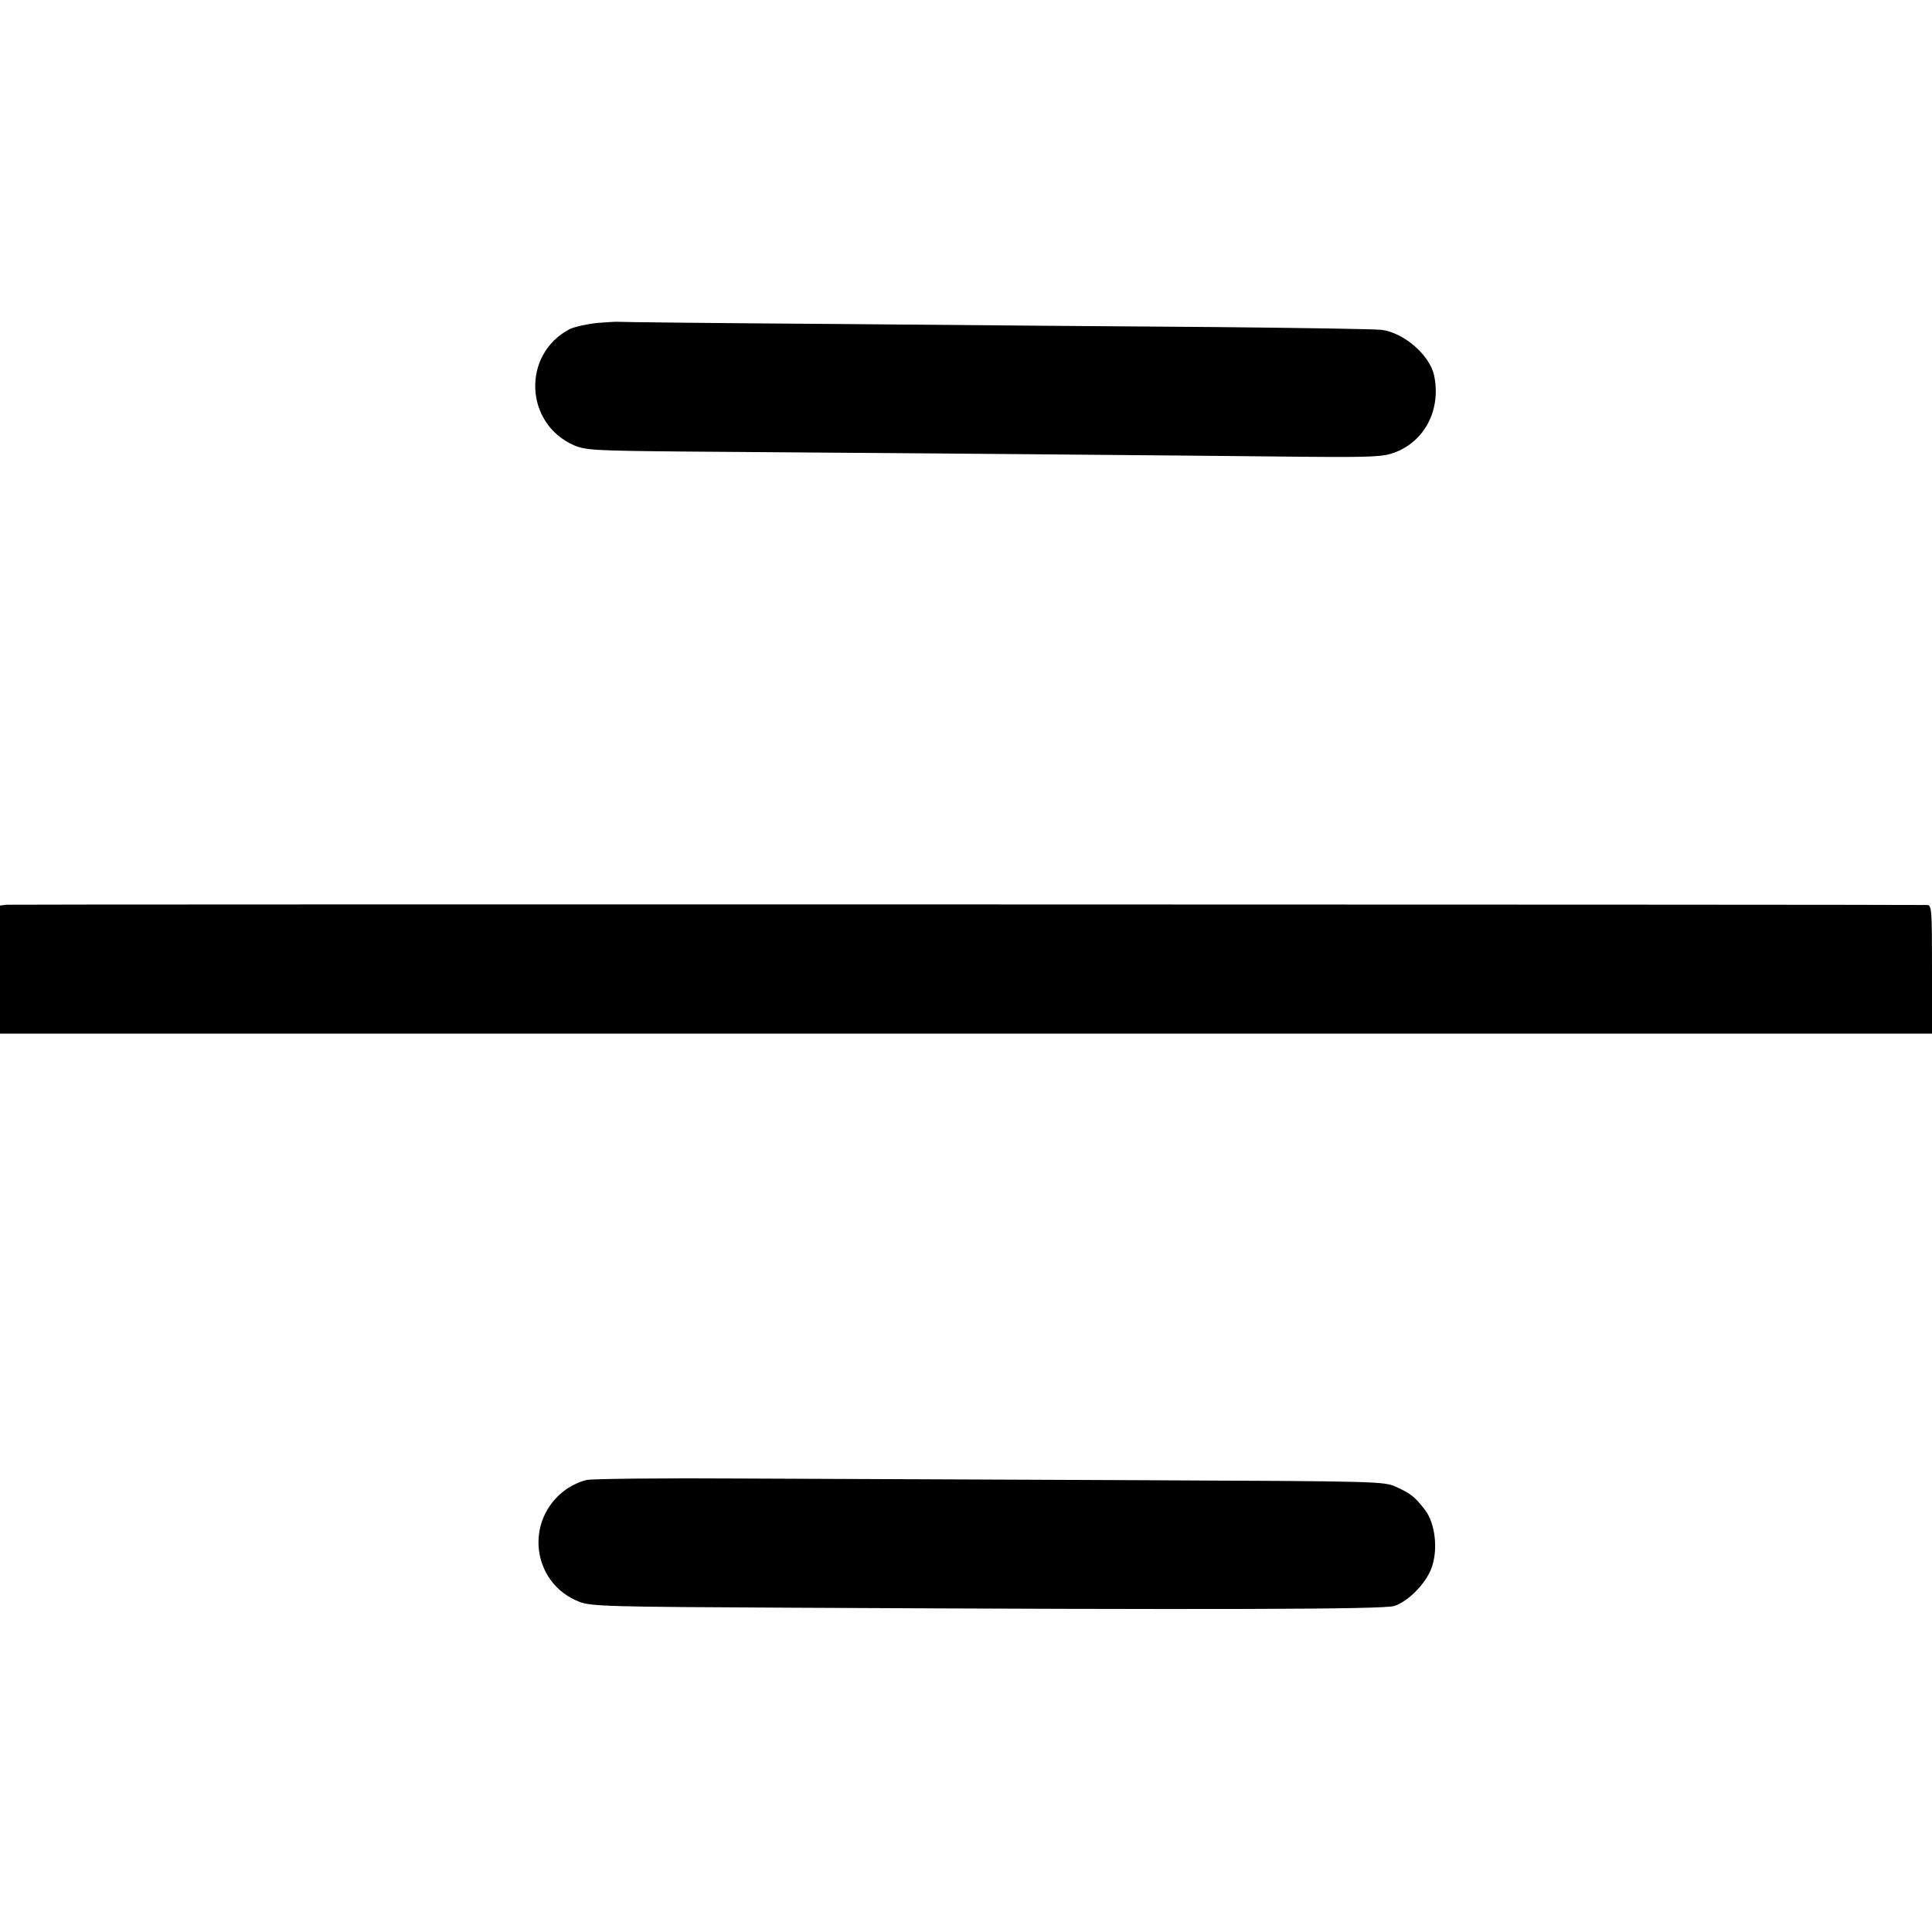
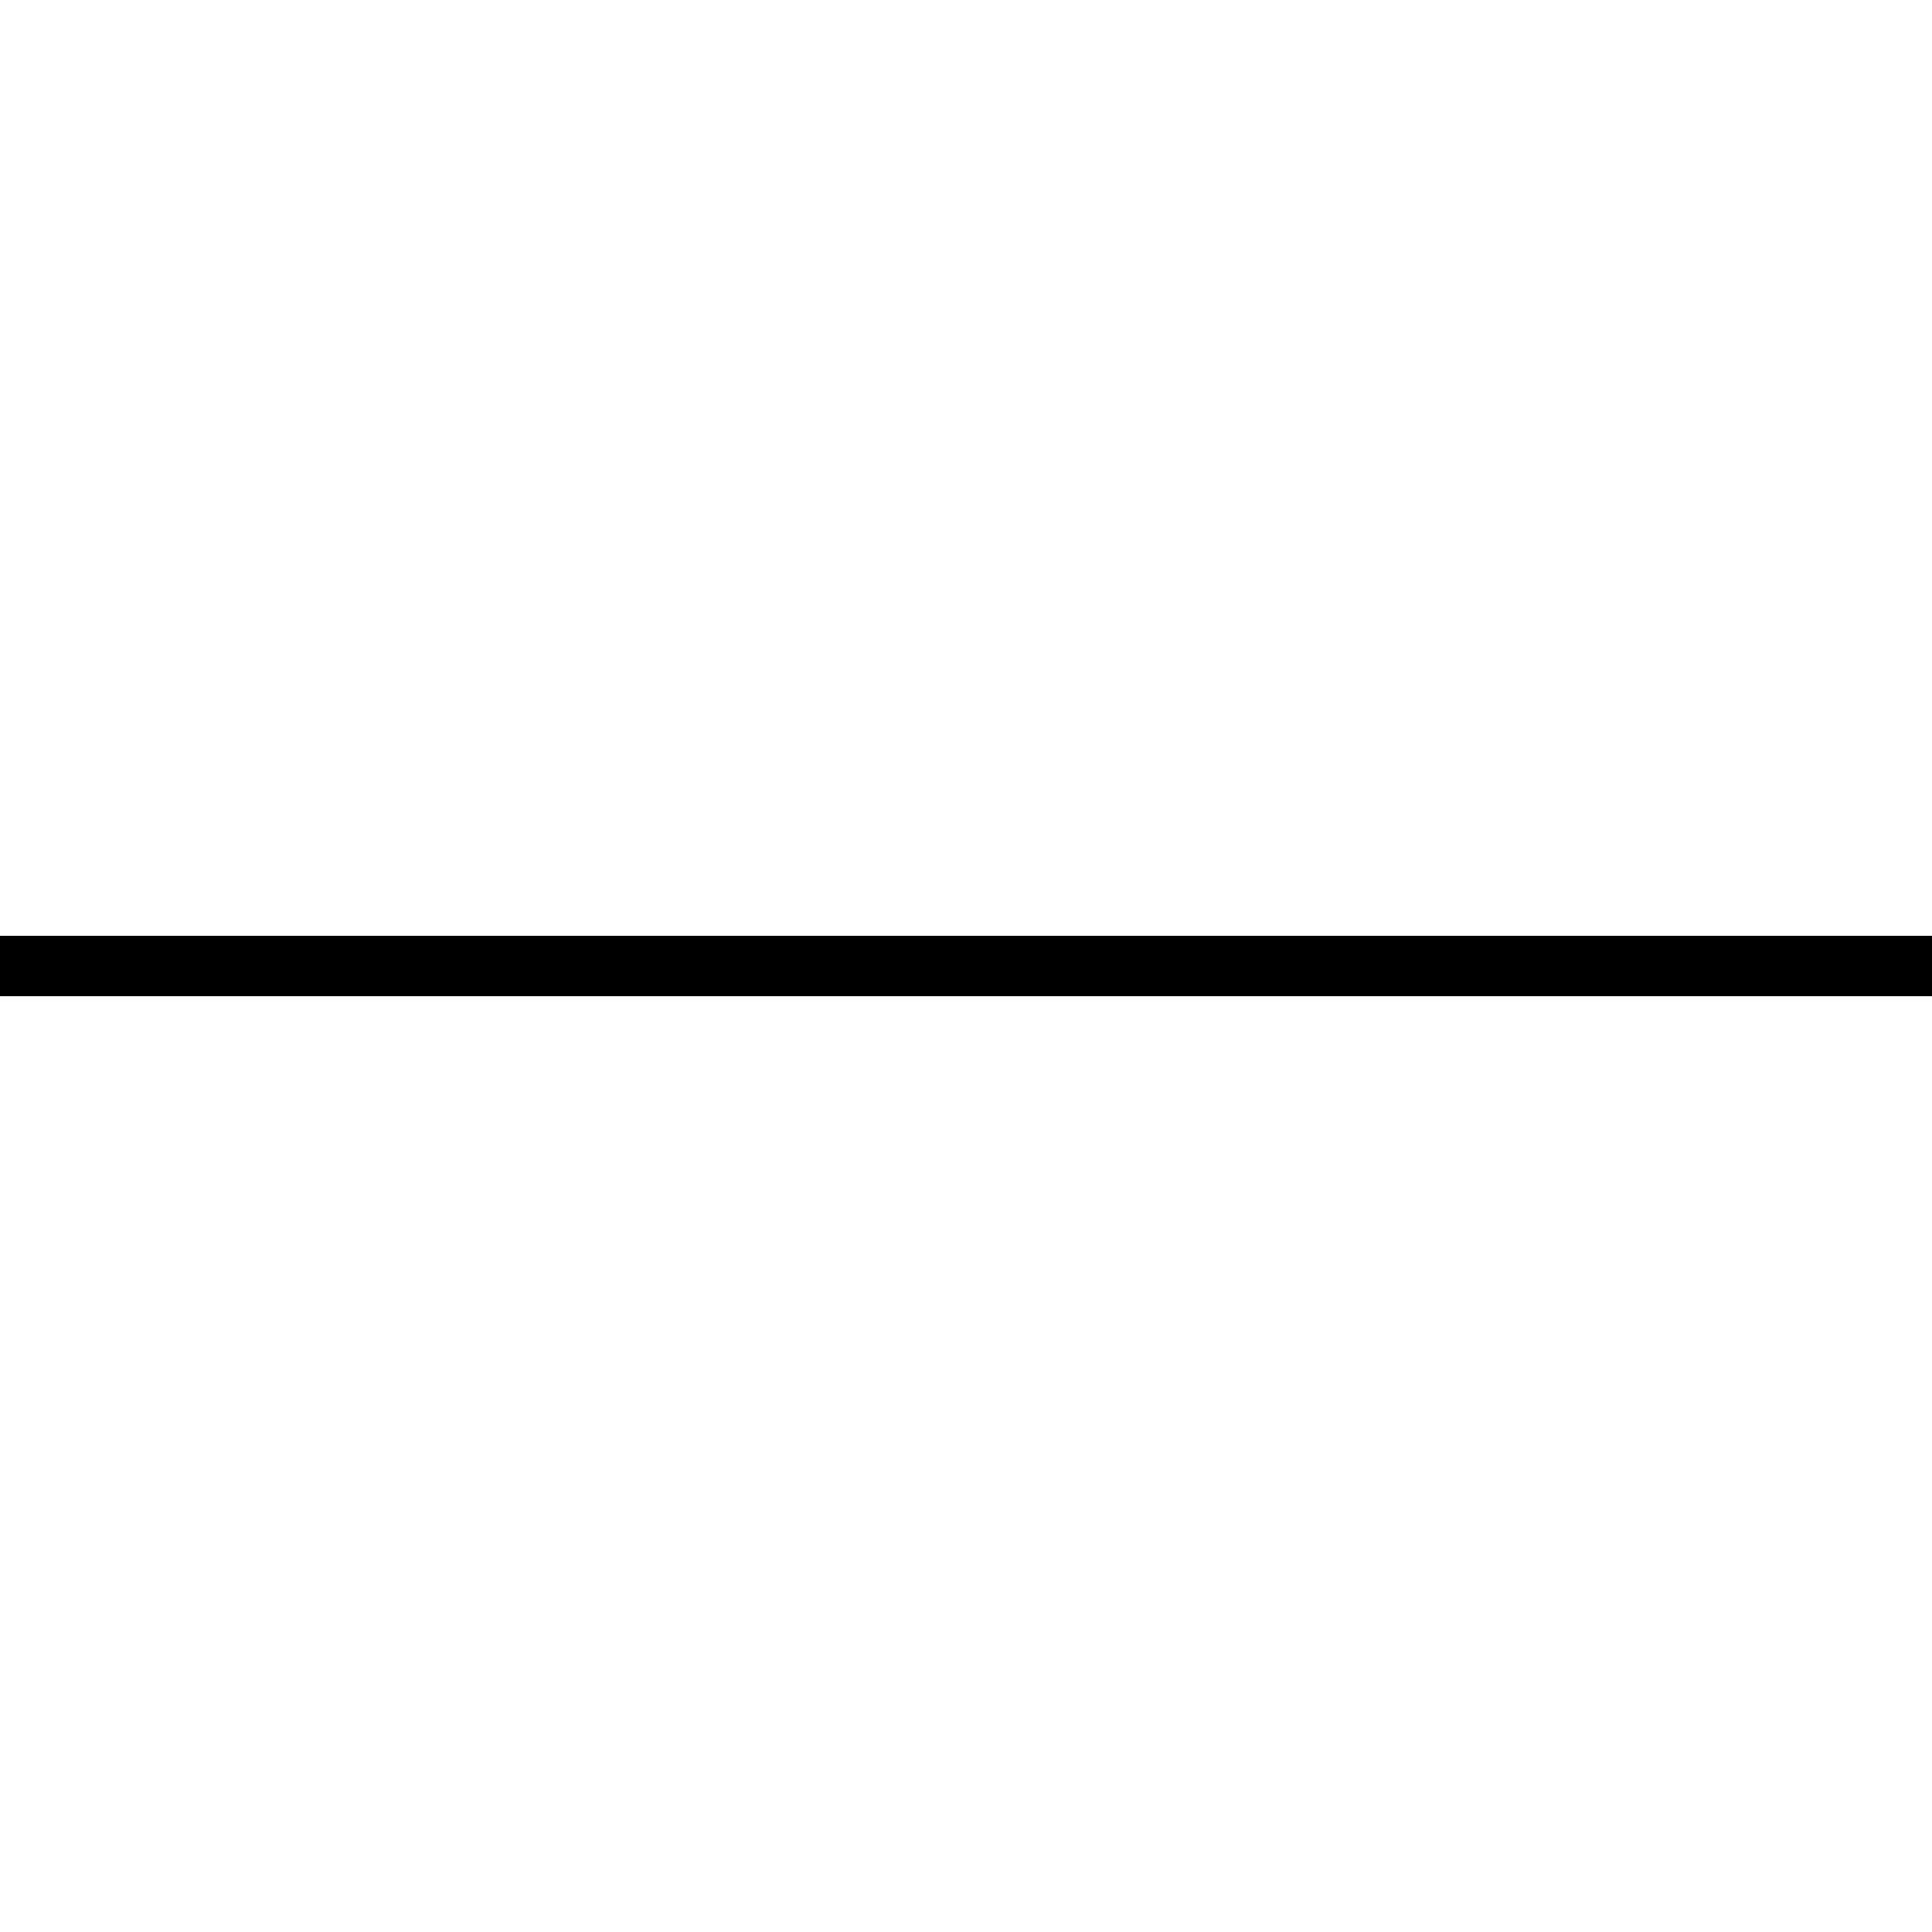
- <svg xmlns="http://www.w3.org/2000/svg" version="1.0" width="700pt" height="700pt" viewBox="0 0 700 700" preserveAspectRatio="xMidYMid meet">
-   <g transform="translate(0,700) scale(0.1,-0.1)" fill="#000000" stroke="none">
-     <path d="M2165 5830 c-38 -4 -84 -14 -102 -23 -172 -91 -163 -341 16 -420 42 -18 71 -20 400 -23 196 -1 721 -6 1166 -9 446 -4 934 -8 1085 -10 241 -2 281 0 322 15 111 41 170 157 144 280 -16 74 -110 155 -191 165 -27 3 -297 7 -600 10 -302 2 -912 7 -1355 11 -443 3 -807 7 -810 8 -3 1 -36 -1 -75 -4z" />
-     <path d="M23 3722 l-23 -3 0 -232 0 -232 3500 0 3500 0 0 233 c0 214 -1 232 -17 233 -78 2 -6943 3 -6960 1z" />
-     <path d="M2127 1638 c-22 -4 -56 -20 -77 -35 -152 -110 -124 -340 50 -407 41 -16 109 -18 760 -21 1554 -8 2150 -6 2191 6 49 15 114 80 135 136 25 65 15 162 -22 211 -37 48 -50 59 -104 84 -44 21 -57 21 -940 25 -492 2 -1134 5 -1425 6 -292 2 -547 -1 -568 -5z" />
+ <svg xmlns="http://www.w3.org/2000/svg" version="1.0" width="512pt" height="512pt" viewBox="0 0 512 512" preserveAspectRatio="xMidYMid meet">
+   <g transform="translate(0,512) scale(0.1,-0.1)" fill="#000000" stroke="none">
+     <path d="M0 2560 l0 -80 2560 0 2560 0 0 80 0 80 -2560 0 -2560 0 0 -80z" />
  </g>
</svg>
